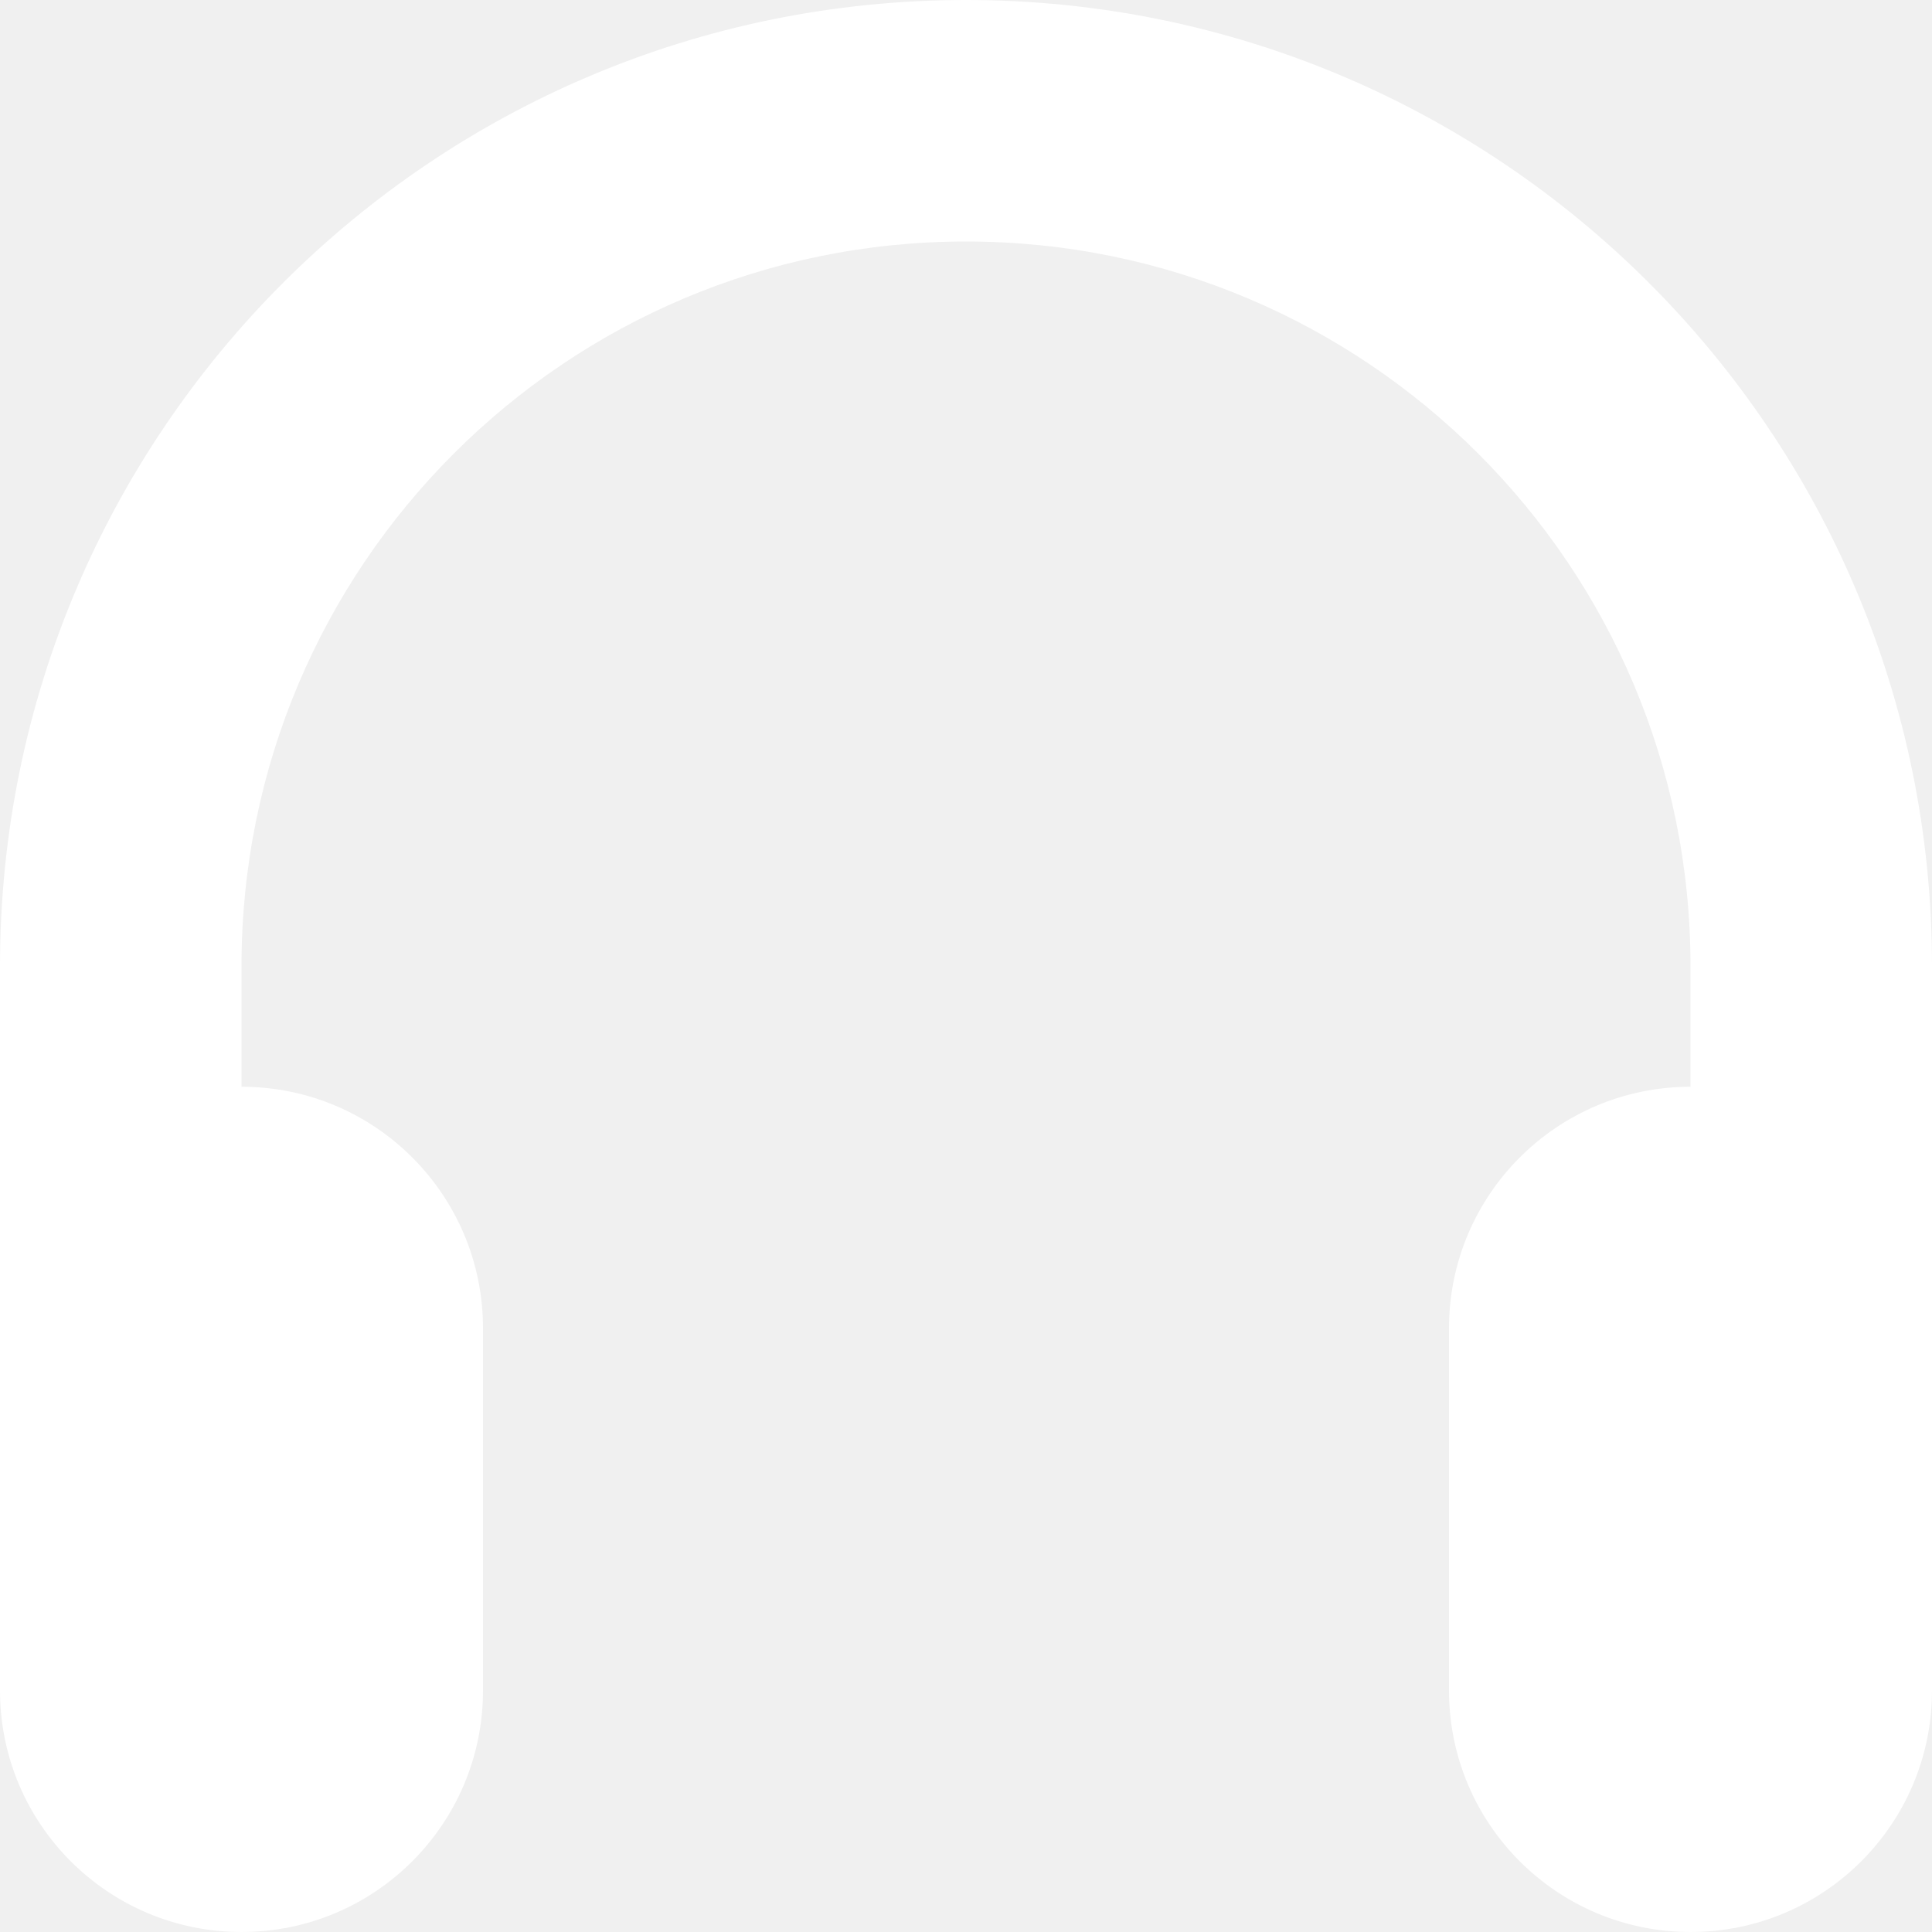
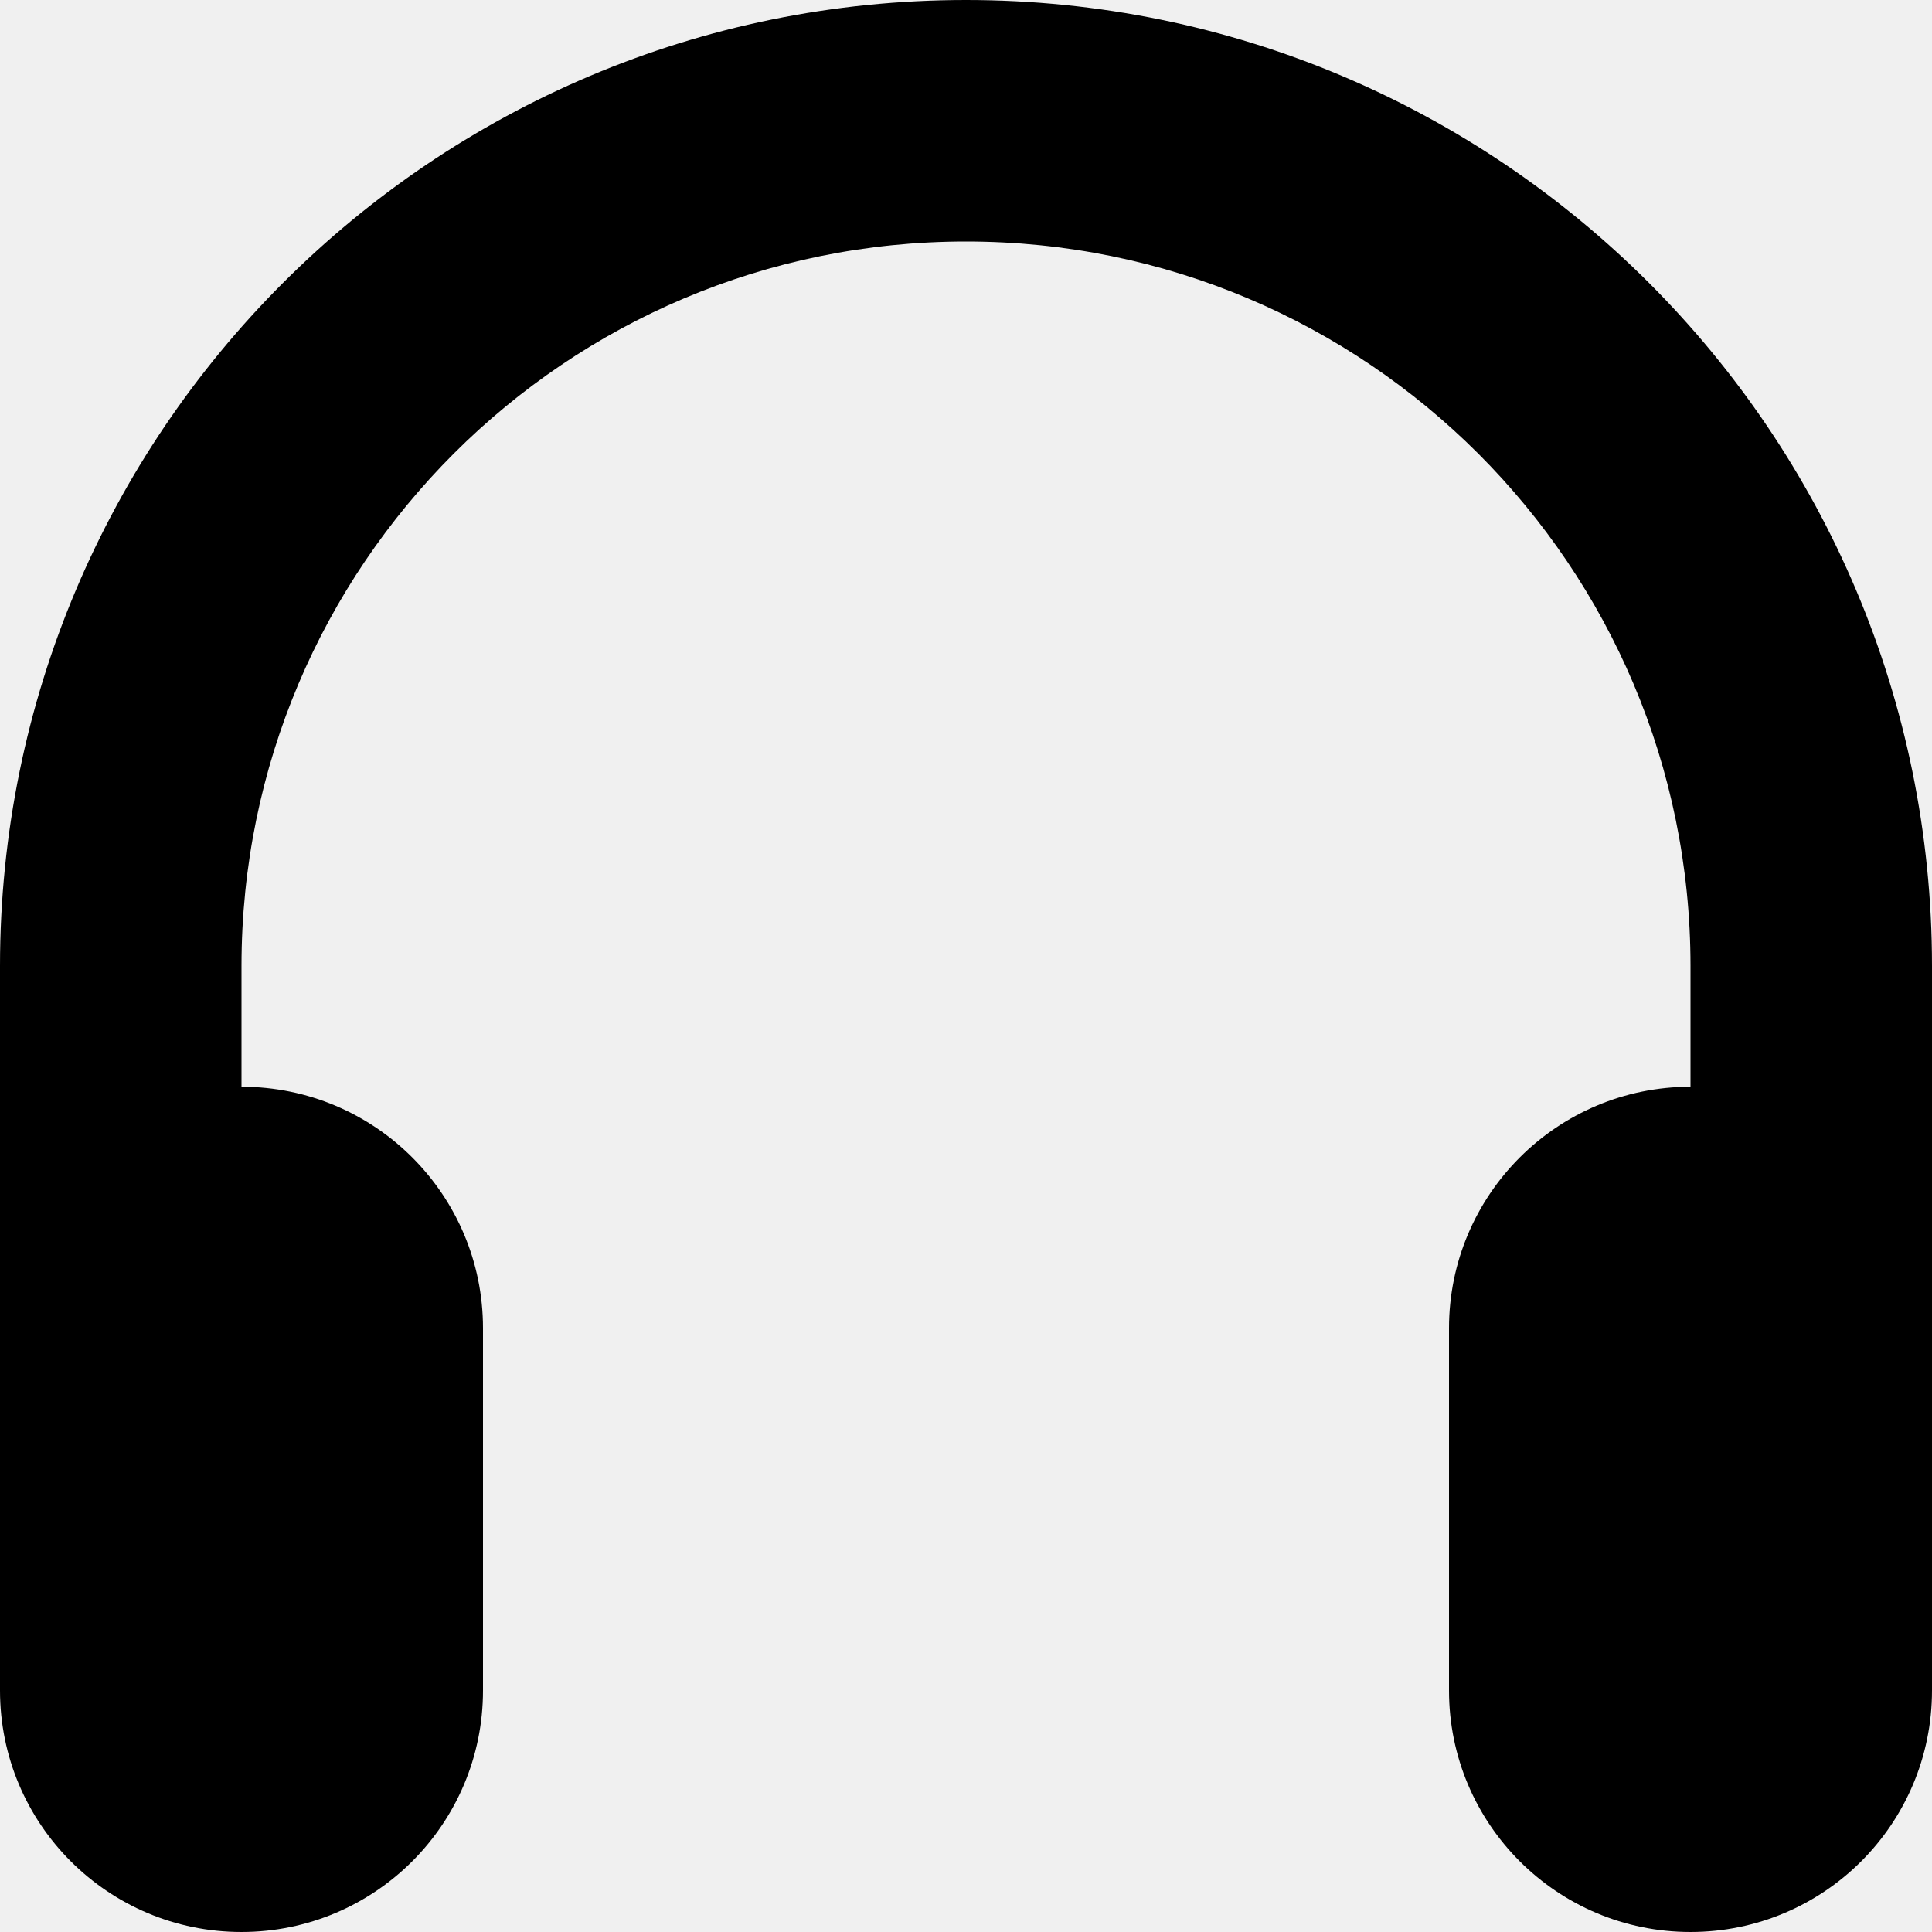
- <svg xmlns="http://www.w3.org/2000/svg" t="1705625179071" class="icon" viewBox="0 0 1024 1024" version="1.1" p-id="4515" width="200" height="200">
-   <path d="M512 0C229.248 0 0 229.248 0 512v384c0 70.717 57.283 128 128 128s128-57.283 128-128V704c0-70.717-57.283-128-128-128v-64c0-212.096 171.904-384 384-384s384 171.904 384 384v64c-70.656 0-128 57.283-128 128v192c0 70.717 57.283 128 128 128s128-57.283 128-128V512C1024 229.248 794.752 0 512 0z" fill="#ffffff" p-id="4516" />
+ <svg xmlns="http://www.w3.org/2000/svg" class="icon" viewBox="0 0 1024 1024" version="1.1" width="200" height="200">
+   <path d="M512 0C229.248 0 0 229.248 0 512v384c0 70.717 57.283 128 128 128s128-57.283 128-128V704c0-70.717-57.283-128-128-128v-64c0-212.096 171.904-384 384-384s384 171.904 384 384v64c-70.656 0-128 57.283-128 128v192c0 70.717 57.283 128 128 128s128-57.283 128-128V512C1024 229.248 794.752 0 512 0z" fill="currentColor" />
</svg>
